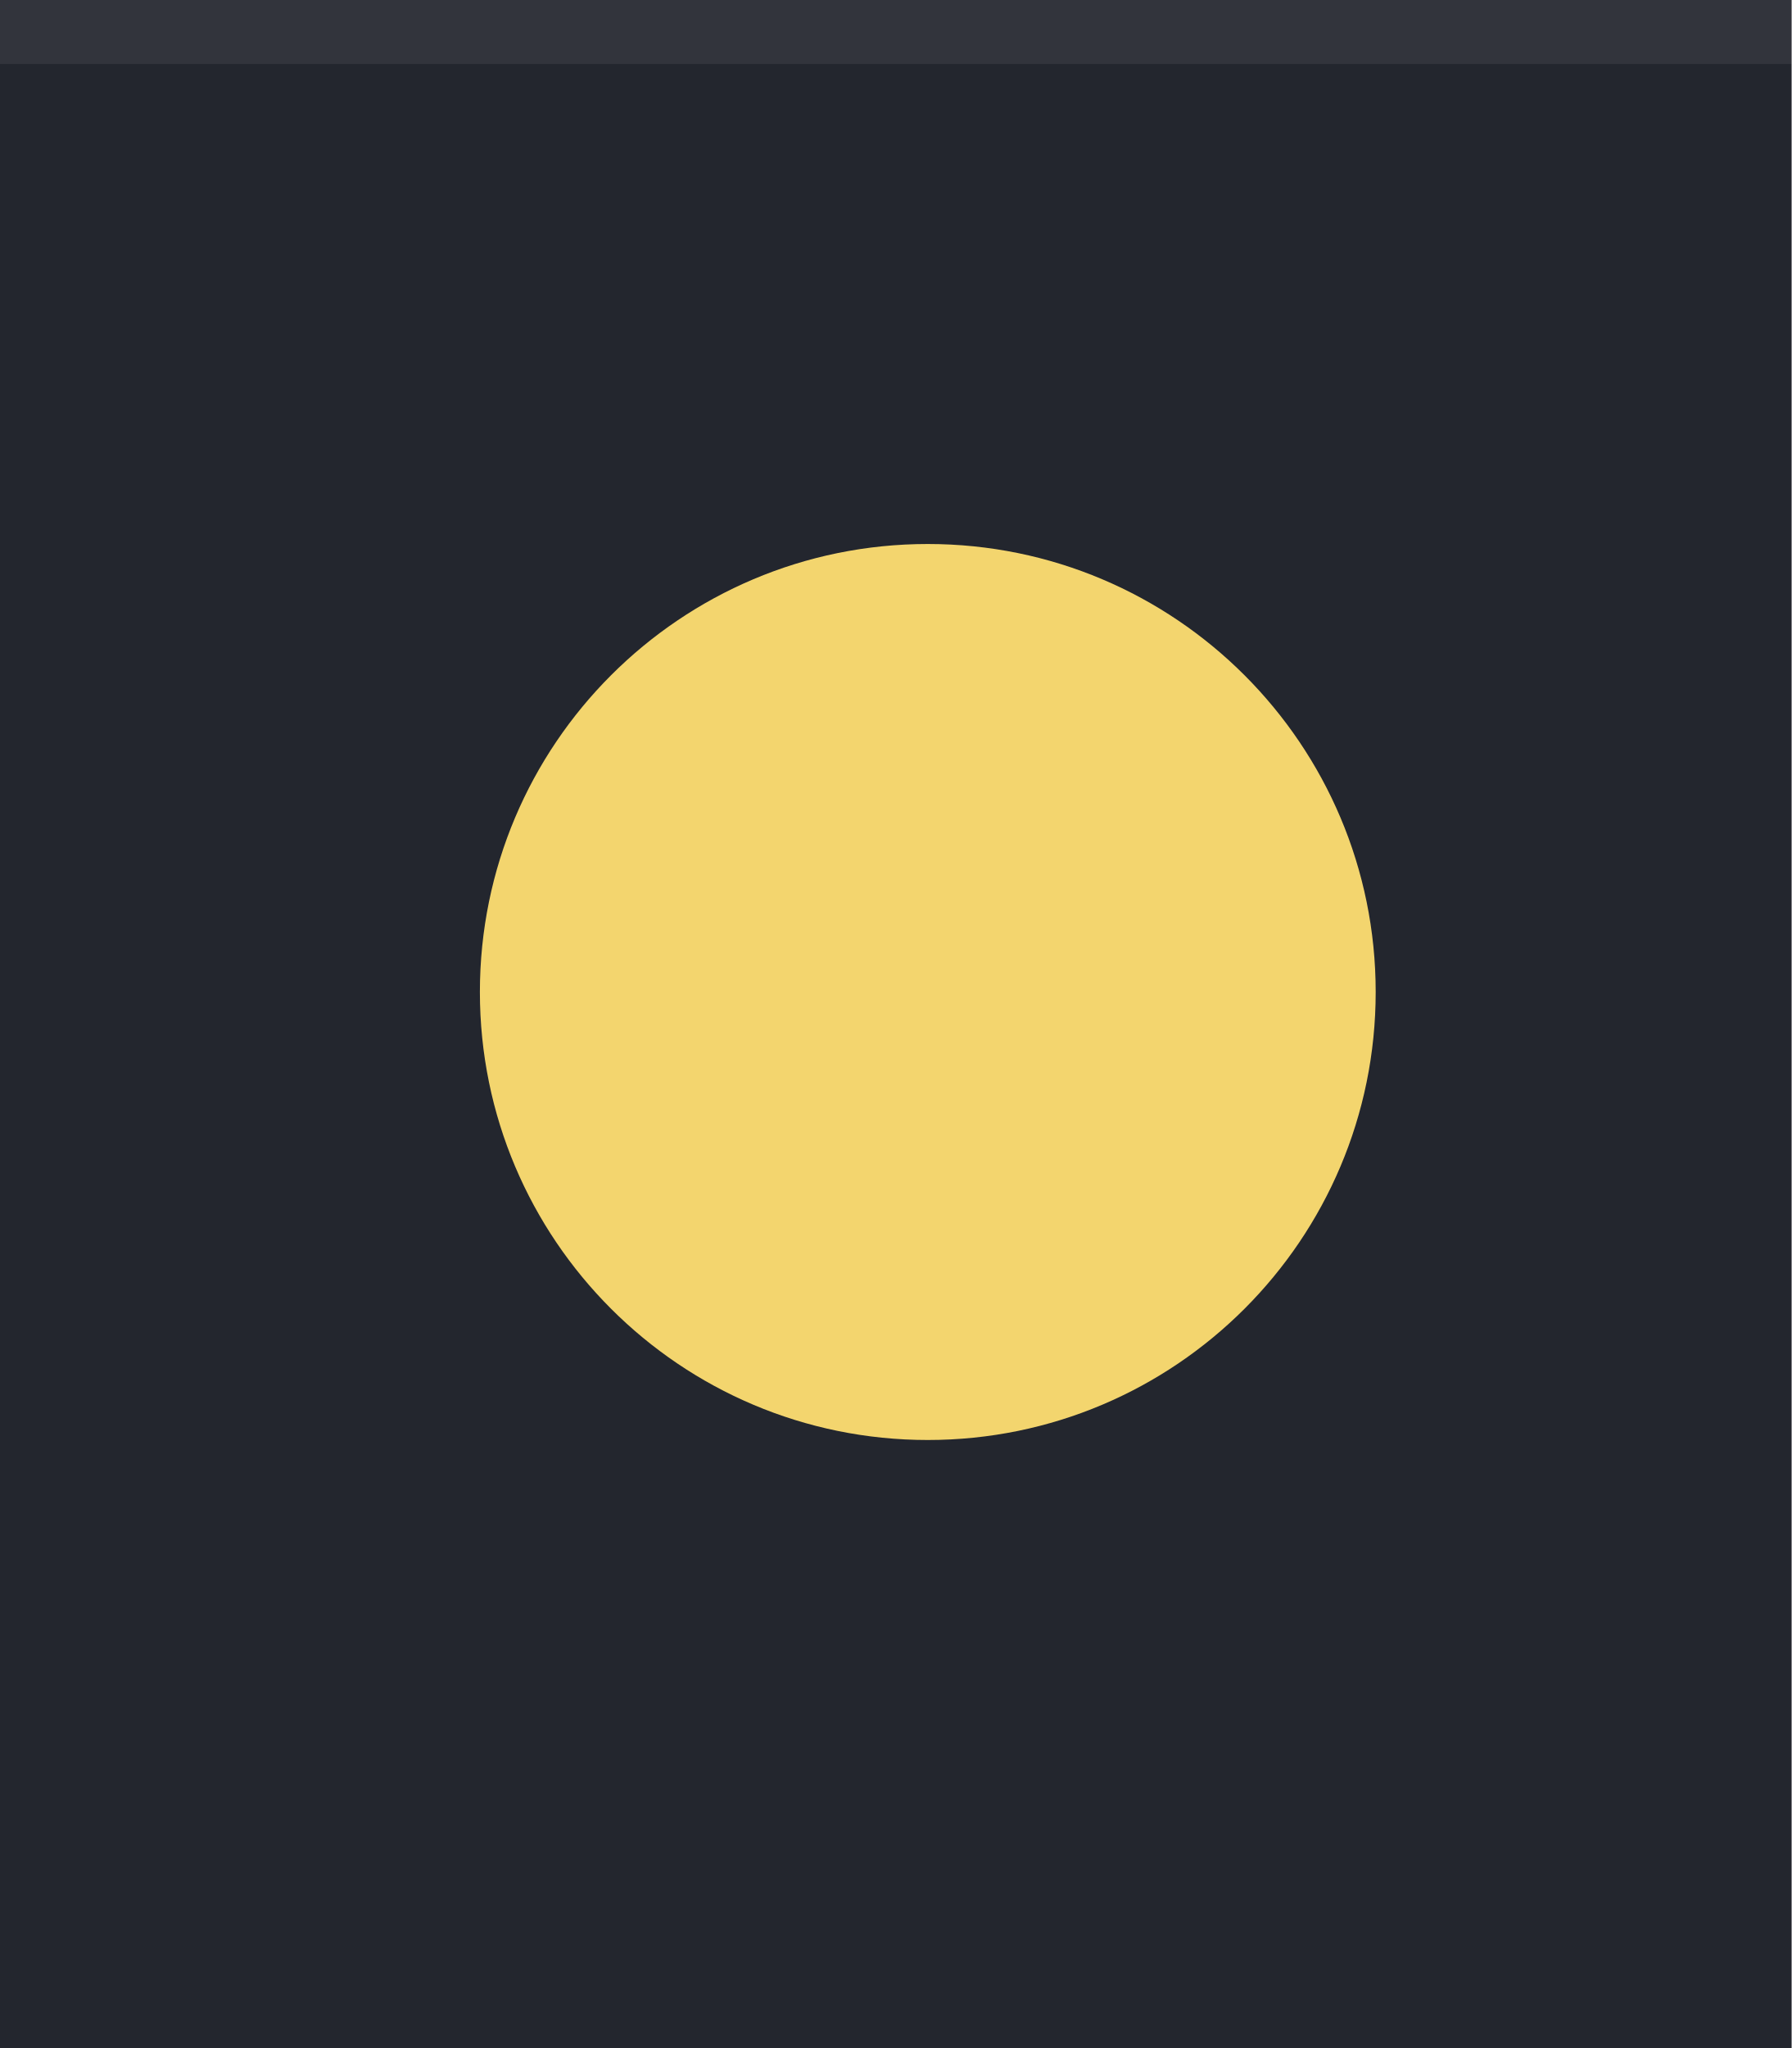
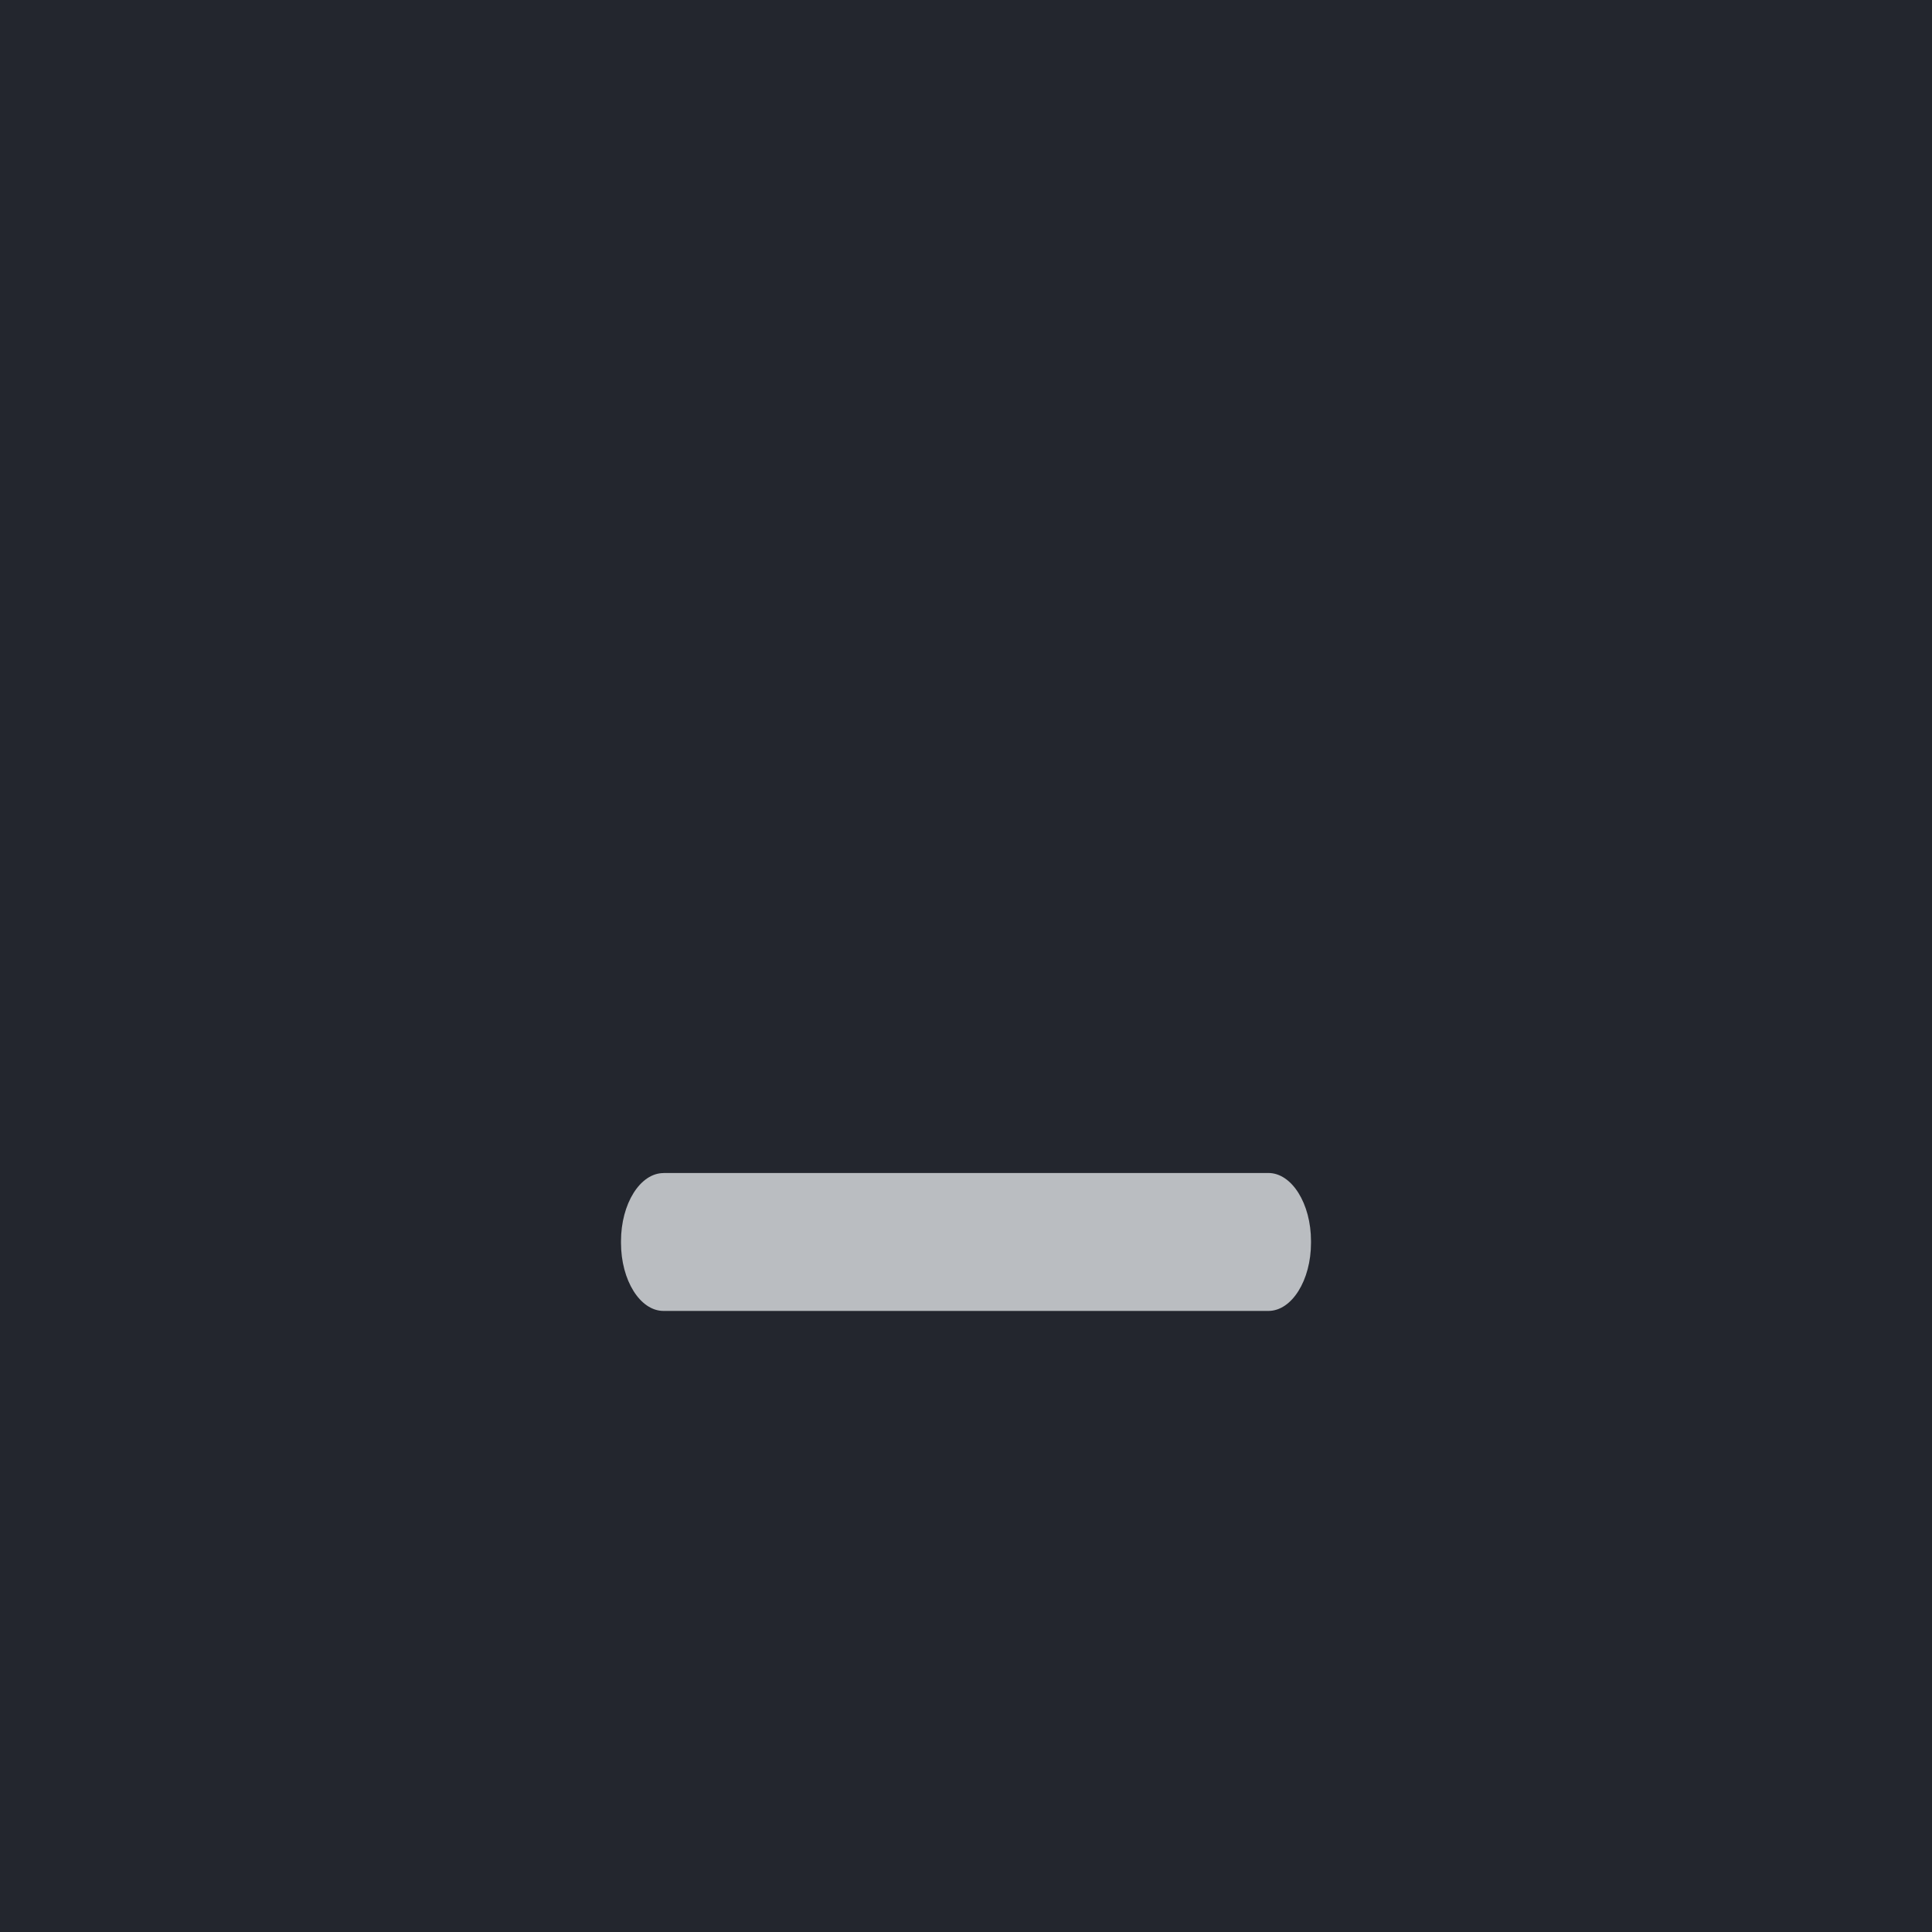
- <svg xmlns="http://www.w3.org/2000/svg" width="28" height="32" viewBox="0 0 28 32" id="svg4142" version="1.1">
+ <svg xmlns="http://www.w3.org/2000/svg" width="28" height="28" viewBox="0 0 28 28" id="svg4142" version="1.1">
  <defs id="defs4144" />
-   <g id="layer1" transform="translate(0,-1020.362)">
-     <rect style="opacity:1;fill:#23262E;fill-opacity:1;fill-rule:evenodd;stroke:none;stroke-width:2.745;stroke-linecap:butt;stroke-linejoin:miter;stroke-miterlimit:4;stroke-dasharray:none;stroke-dashoffset:478.437;stroke-opacity:1" id="rect4741" width="28" height="32" x="0" y="1020.362" />
-     <circle style="fill:#eceff1;fill-opacity:0.1;stroke:none;stroke-width:0.5;stroke-linejoin:miter;stroke-miterlimit:4;stroke-dasharray:none;stroke-opacity:1" id="path2994" cx="1036.362" cy="13" r="12" transform="matrix(0,1,-1,0,0,0)" />
+   <g id="layer1" transform="translate(0,-1024.362)">
+     <rect style="opacity:1;fill:#23262e;fill-opacity:1;fill-rule:evenodd;stroke:none;stroke-width:2.568;stroke-linecap:butt;stroke-linejoin:miter;stroke-miterlimit:4;stroke-dasharray:none;stroke-dashoffset:478.437;stroke-opacity:1" id="rect4741" width="28" height="28" x="0" y="1024.362" />
+     <circle style="fill:#eceff1;fill-opacity:0.1;stroke:none;stroke-width:0.5;stroke-linejoin:miter;stroke-miterlimit:4;stroke-dasharray:none;stroke-opacity:1" id="path2994" cx="1036.362" cy="13" r="12" transform="rotate(90)" />
    <rect style="opacity:1;fill:#ffffff;fill-opacity:0.07;fill-rule:evenodd;stroke:none;stroke-width:2.745;stroke-linecap:butt;stroke-linejoin:miter;stroke-miterlimit:4;stroke-dasharray:none;stroke-dashoffset:478.437;stroke-opacity:1" id="rect4959" width="28" height="1" x="0" y="1020.362" />
-     <path id="path4417" style="fill:#f3d56e;fill-opacity:1;fill-rule:evenodd;stroke:none;stroke-width:0.013" d="m 14.5,1042.862 c 3.866,0 7,-3.134 7,-7 0,-3.866 -3.134,-7 -7,-7 -3.866,0 -7,3.134 -7,7 0,3.866 3.134,7 7,7" />
-     <path id="path4419" style="fill:#f3d56e;fill-opacity:1;fill-rule:evenodd;stroke:none;stroke-width:0.013" d="m 14.5,1042.362 c 3.59,0 6.5,-2.91 6.5,-6.5 0,-3.59 -2.91,-6.5 -6.5,-6.5 -3.59,0 -6.5,2.91 -6.5,6.5 0,3.59 2.91,6.5 6.5,6.5" />
+     <path id="path4421" style="fill:#eceff1;fill-opacity:0.749;fill-rule:evenodd;stroke:none;stroke-width:0.172;paint-order:markers fill stroke" d="m 9.617,1041.362 h 8.766 c 0.339,0 0.617,0.444 0.617,0.987 v 0.025 c 0,0.543 -0.278,0.987 -0.617,0.987 H 9.617 C 9.278,1043.362 9,1042.918 9,1042.375 v -0.025 c 0,-0.543 0.278,-0.987 0.617,-0.987" />
  </g>
</svg>
